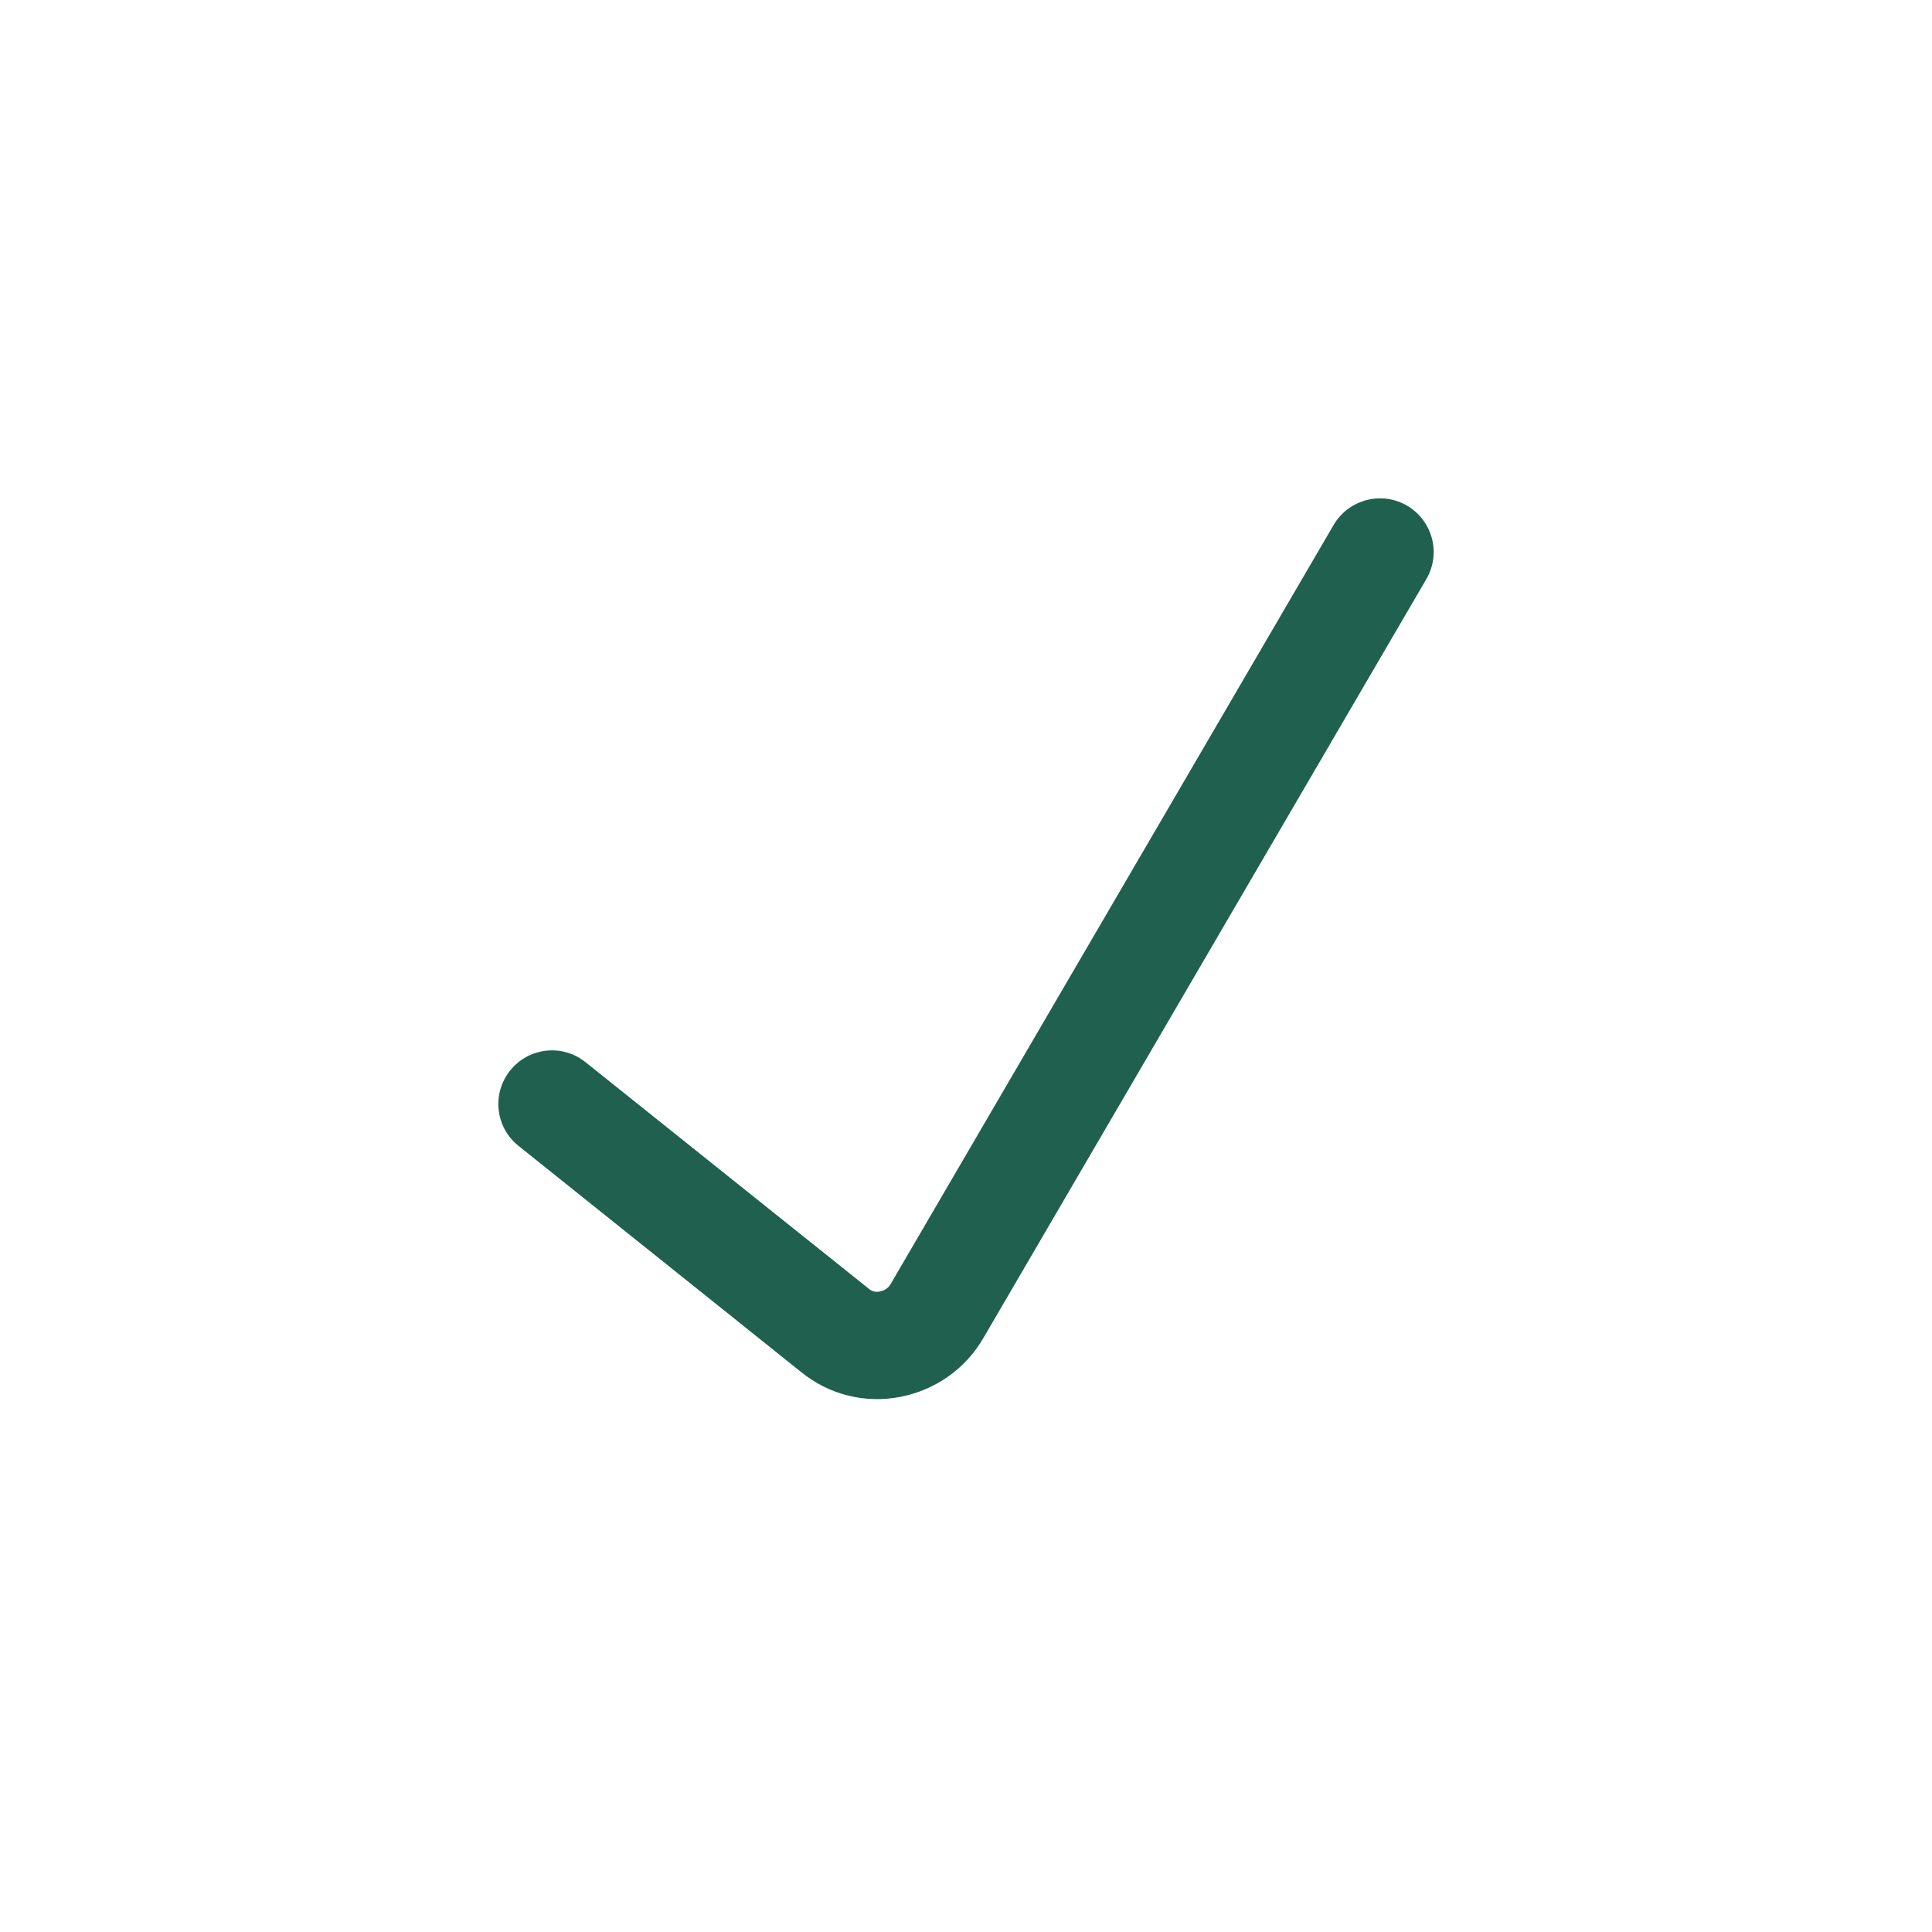
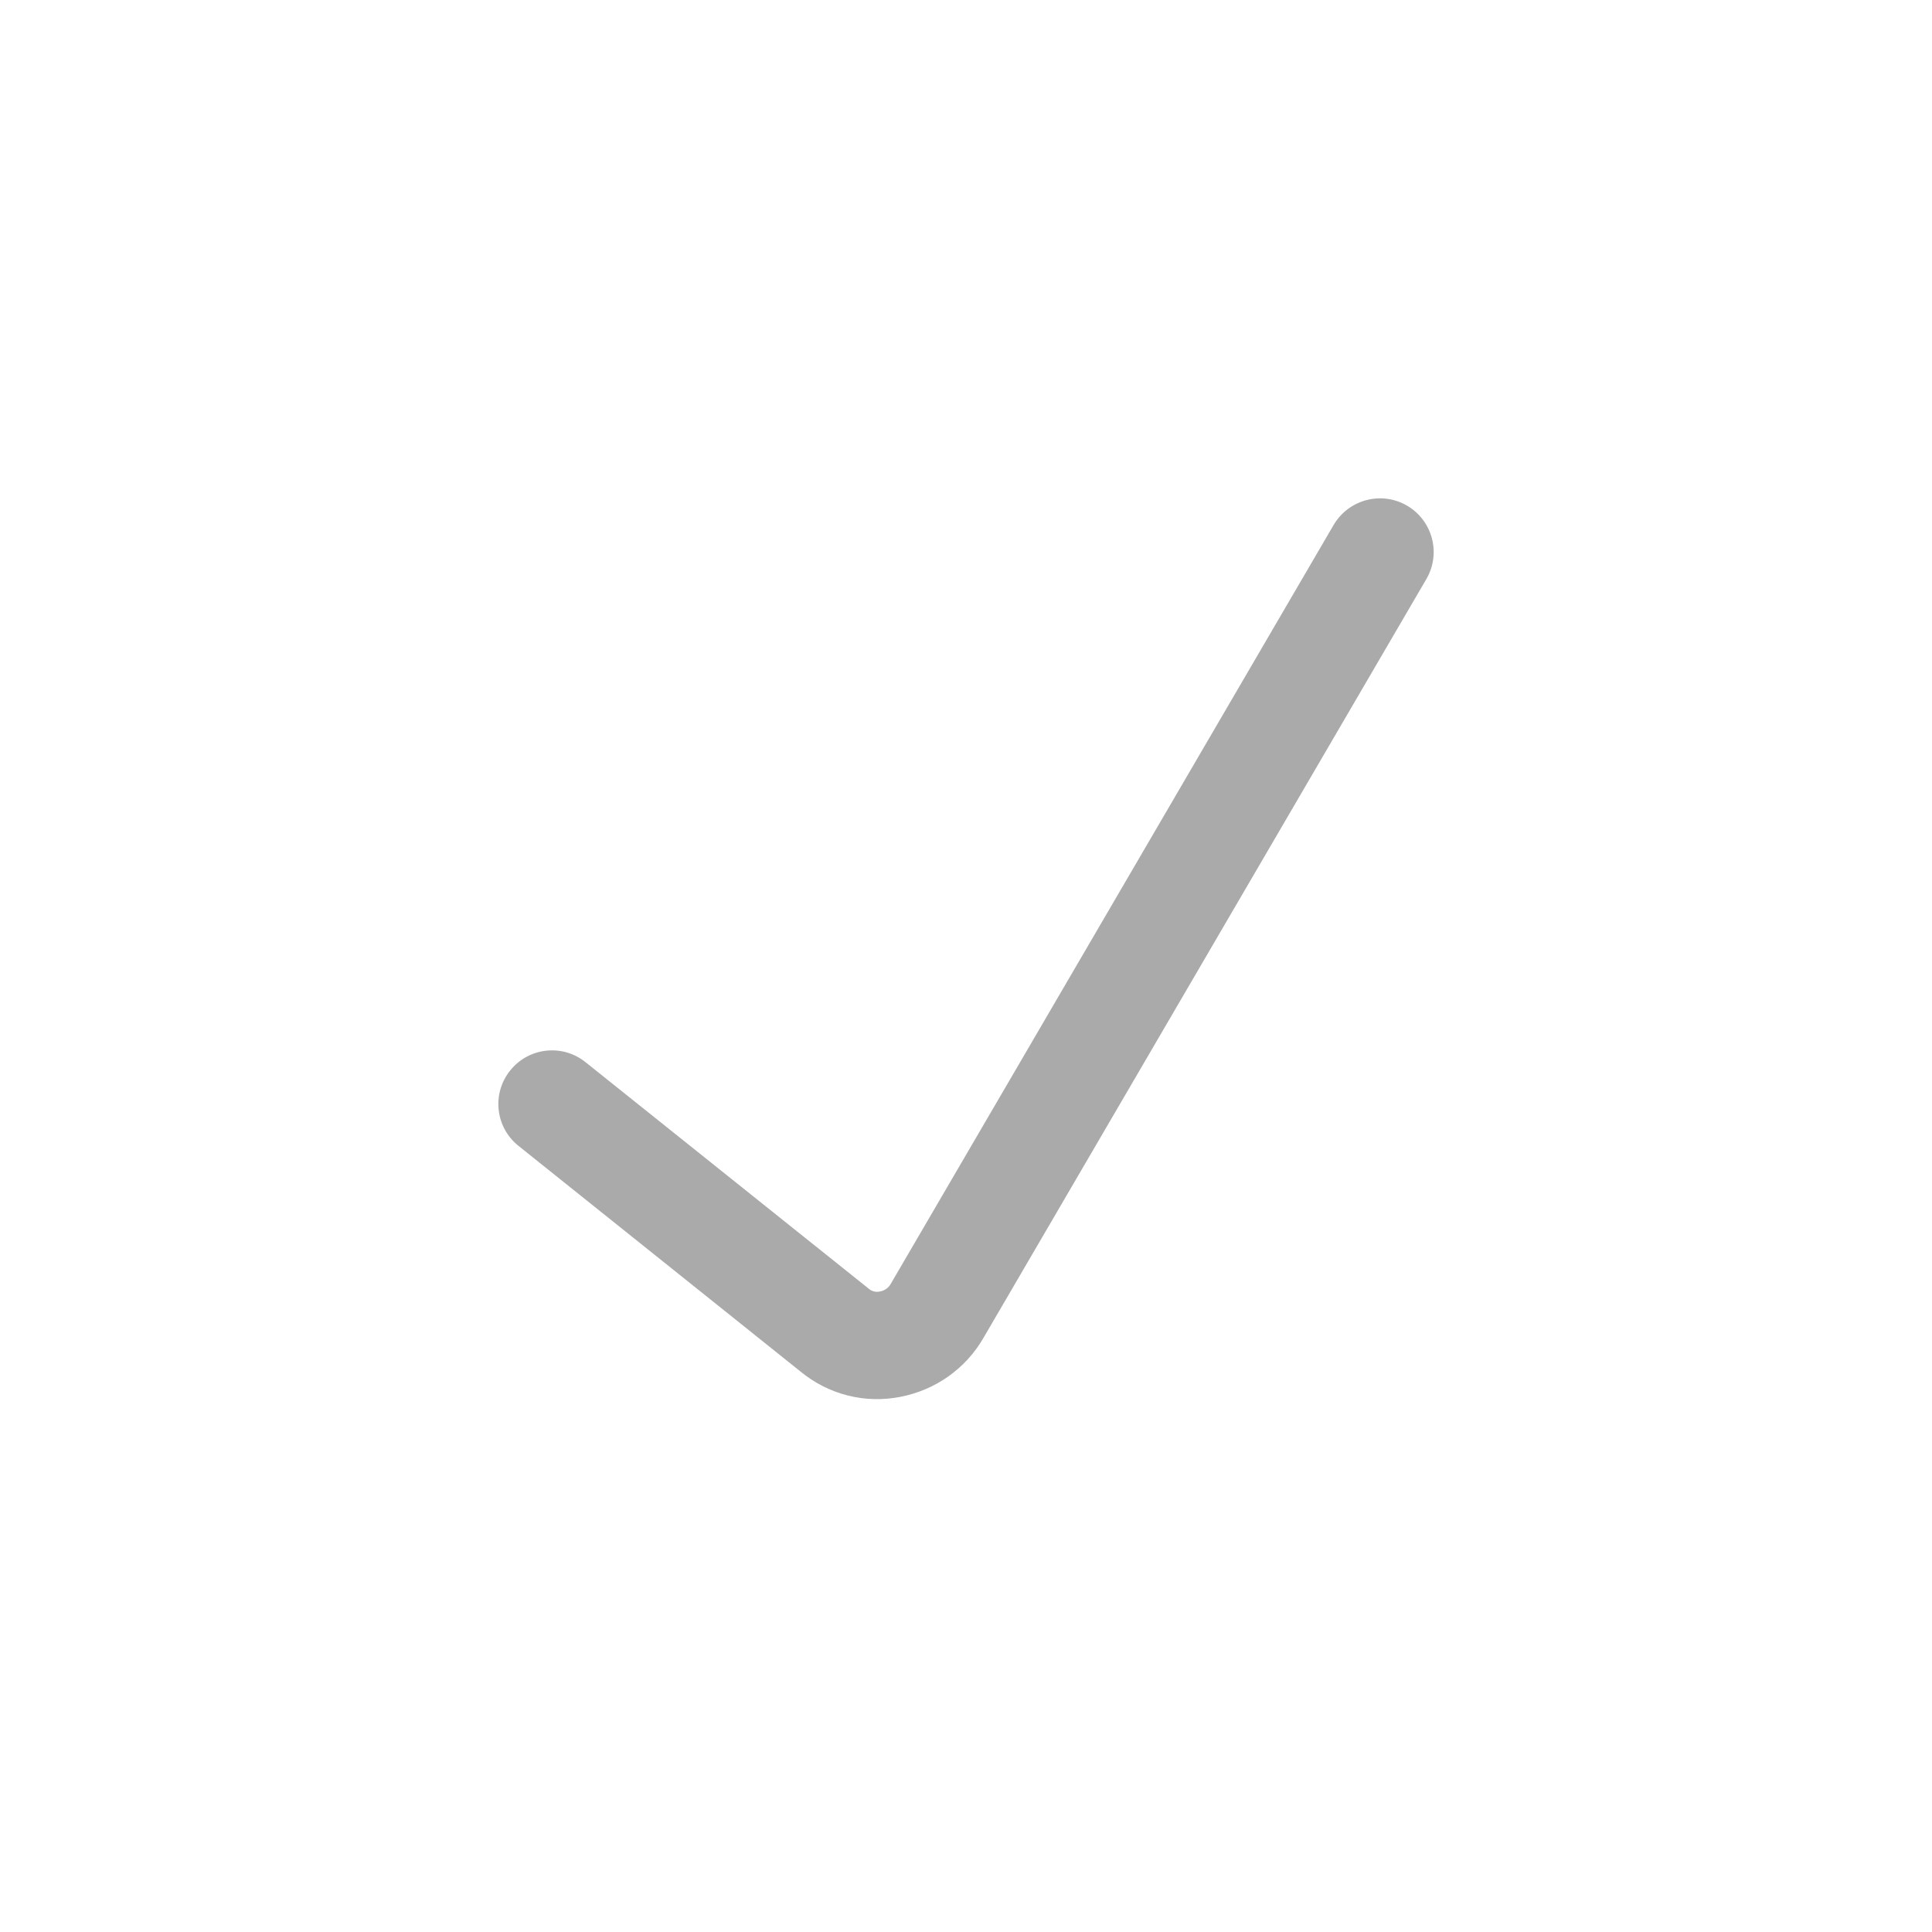
<svg xmlns="http://www.w3.org/2000/svg" width="18" height="18" viewBox="0 0 18 18" fill="none">
-   <path d="M13.289 5.395C13.428 5.157 13.348 4.851 13.109 4.711C12.871 4.572 12.565 4.653 12.425 4.891L8.298 11.963C8.288 11.981 8.274 11.996 8.257 12.008C8.24 12.02 8.221 12.028 8.201 12.032L8.194 12.033C8.177 12.037 8.16 12.036 8.143 12.032C8.126 12.028 8.11 12.02 8.097 12.009L5.455 9.896C5.24 9.723 4.925 9.758 4.753 9.974C4.58 10.189 4.615 10.504 4.831 10.676L7.464 12.783C7.592 12.887 7.74 12.962 7.9 13.002C8.06 13.042 8.227 13.046 8.389 13.014C8.549 12.983 8.7 12.919 8.834 12.825C8.968 12.73 9.08 12.608 9.162 12.466L13.289 5.395Z" fill="#20604F" />
+   <path d="M13.289 5.395C13.428 5.157 13.348 4.851 13.109 4.711C12.871 4.572 12.565 4.653 12.425 4.891L8.298 11.963C8.288 11.981 8.274 11.996 8.257 12.008C8.24 12.02 8.221 12.028 8.201 12.032L8.194 12.033C8.177 12.037 8.16 12.036 8.143 12.032C8.126 12.028 8.11 12.02 8.097 12.009L5.455 9.896C5.24 9.723 4.925 9.758 4.753 9.974C4.58 10.189 4.615 10.504 4.831 10.676L7.464 12.783C7.592 12.887 7.74 12.962 7.9 13.002C8.06 13.042 8.227 13.046 8.389 13.014C8.549 12.983 8.7 12.919 8.834 12.825C8.968 12.73 9.08 12.608 9.162 12.466L13.289 5.395Z" fill="#AAAAAA" />
</svg>
